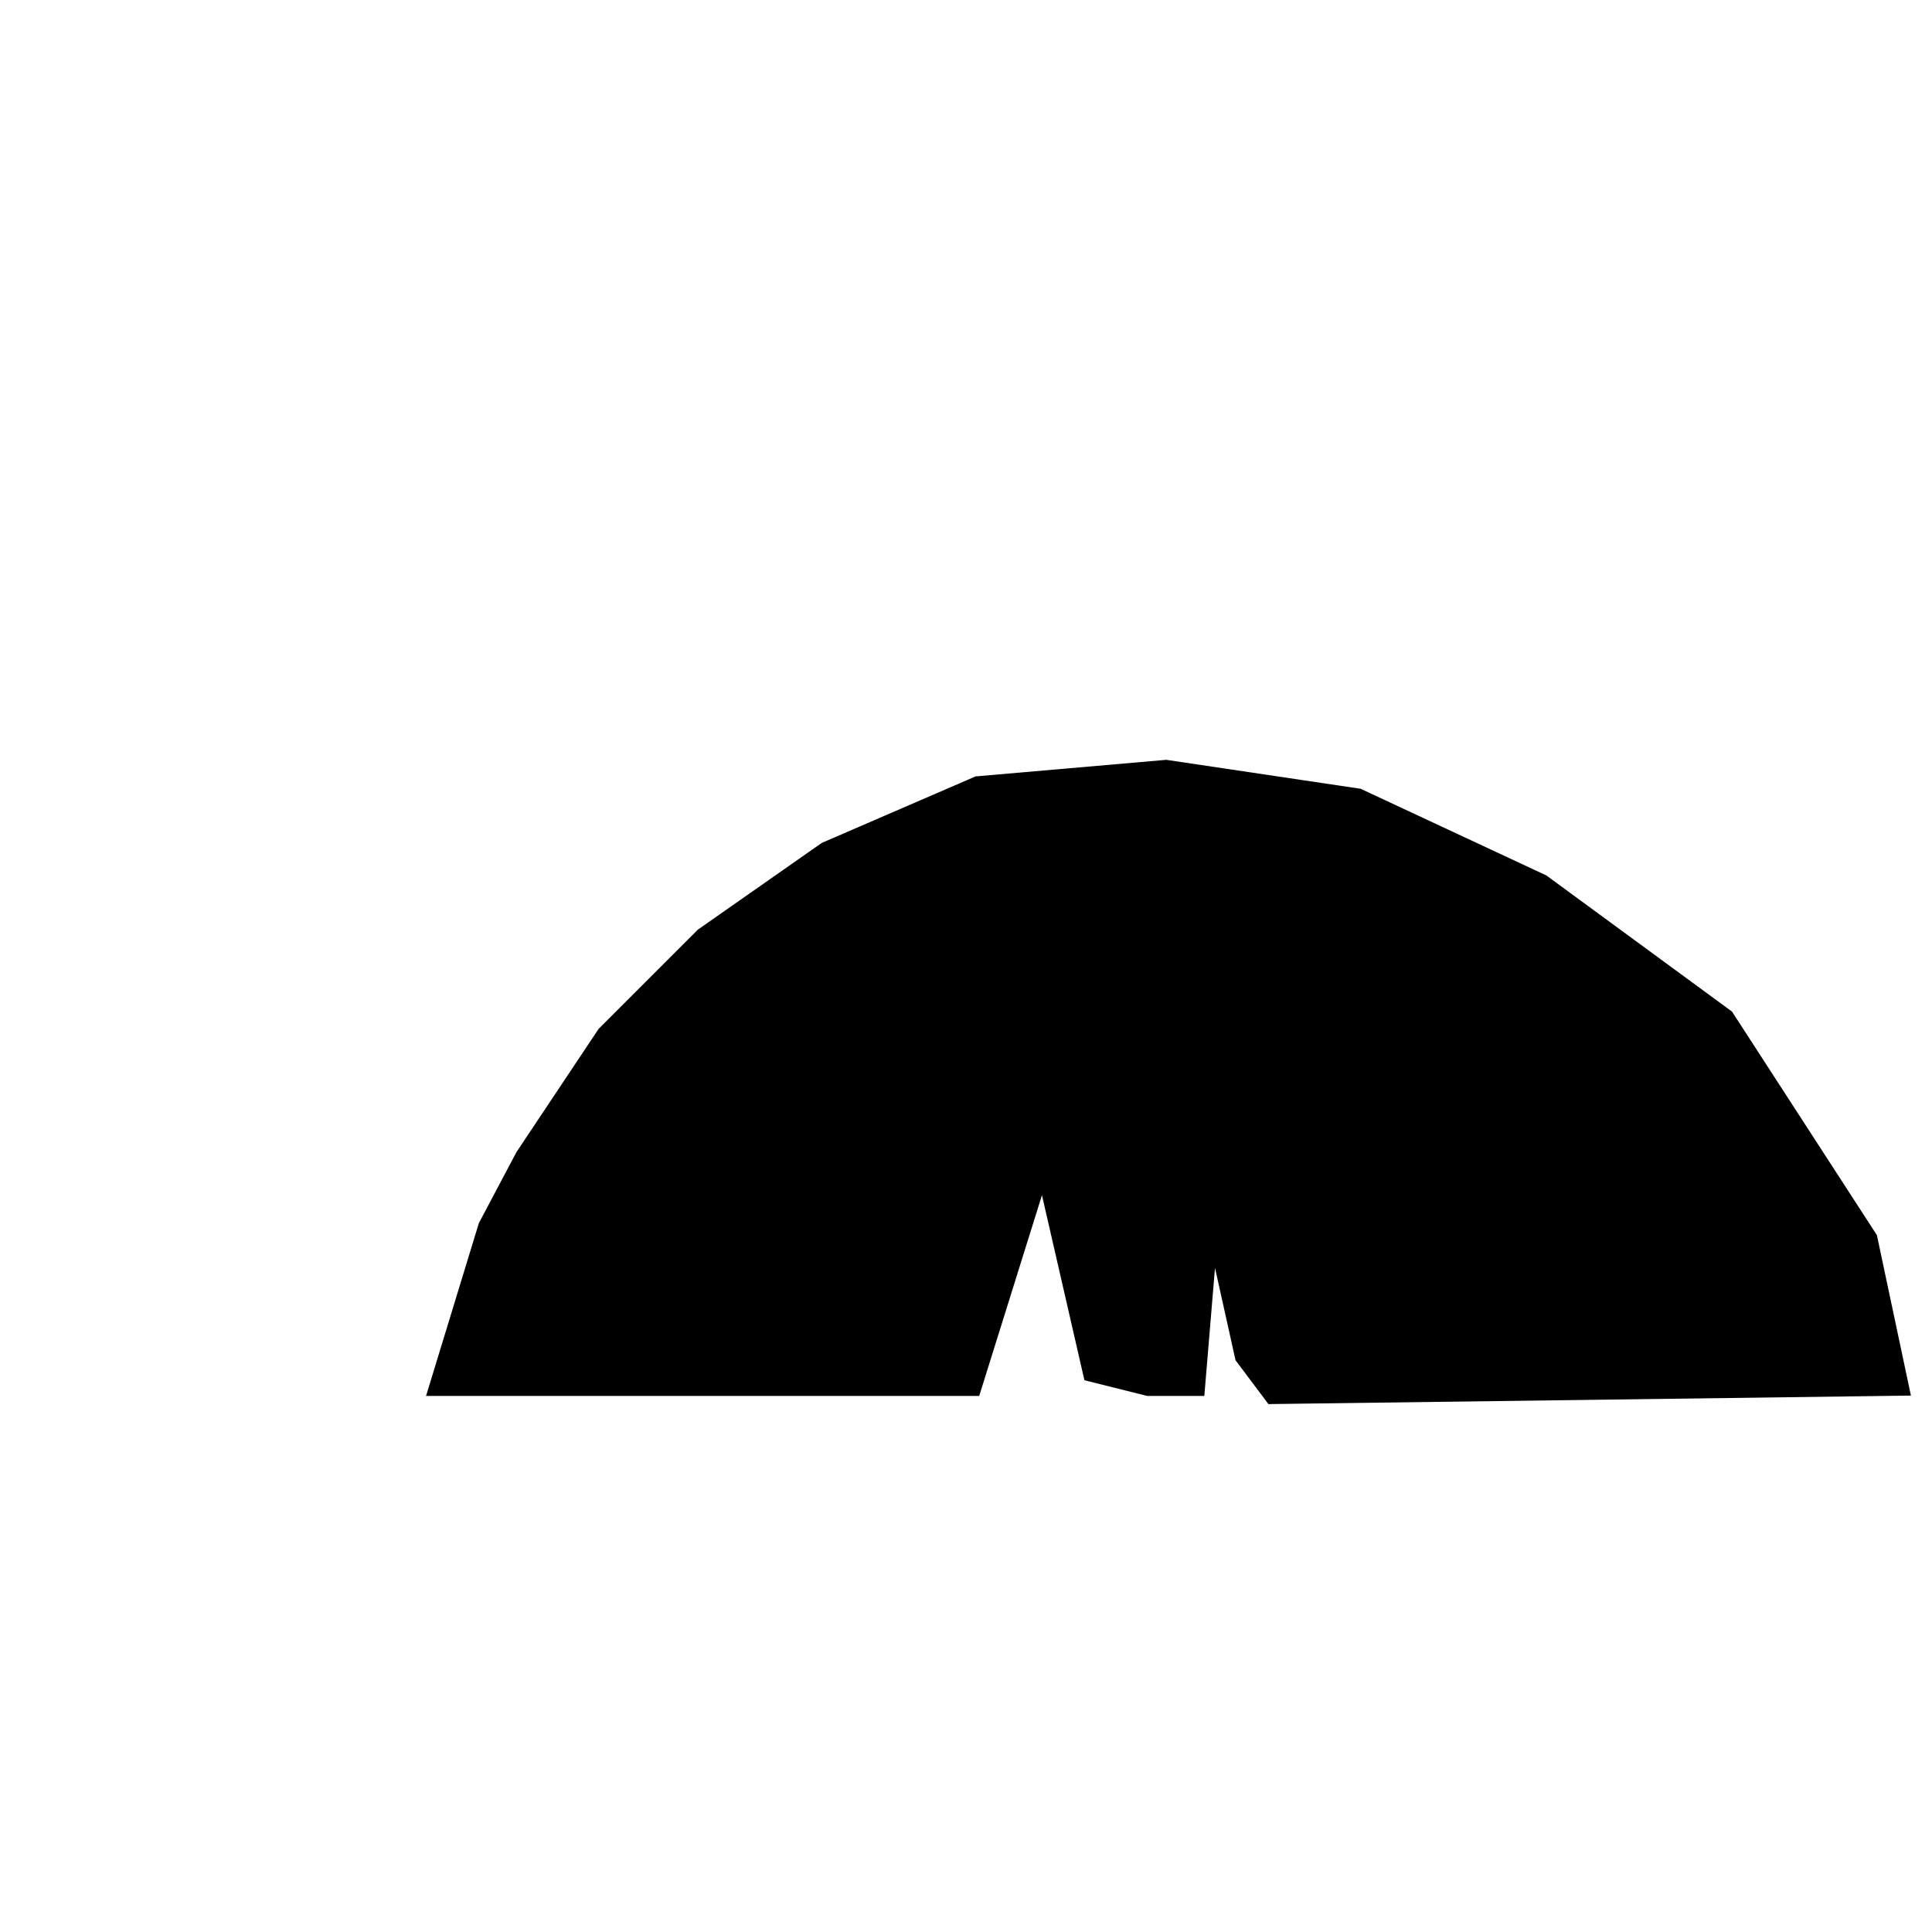
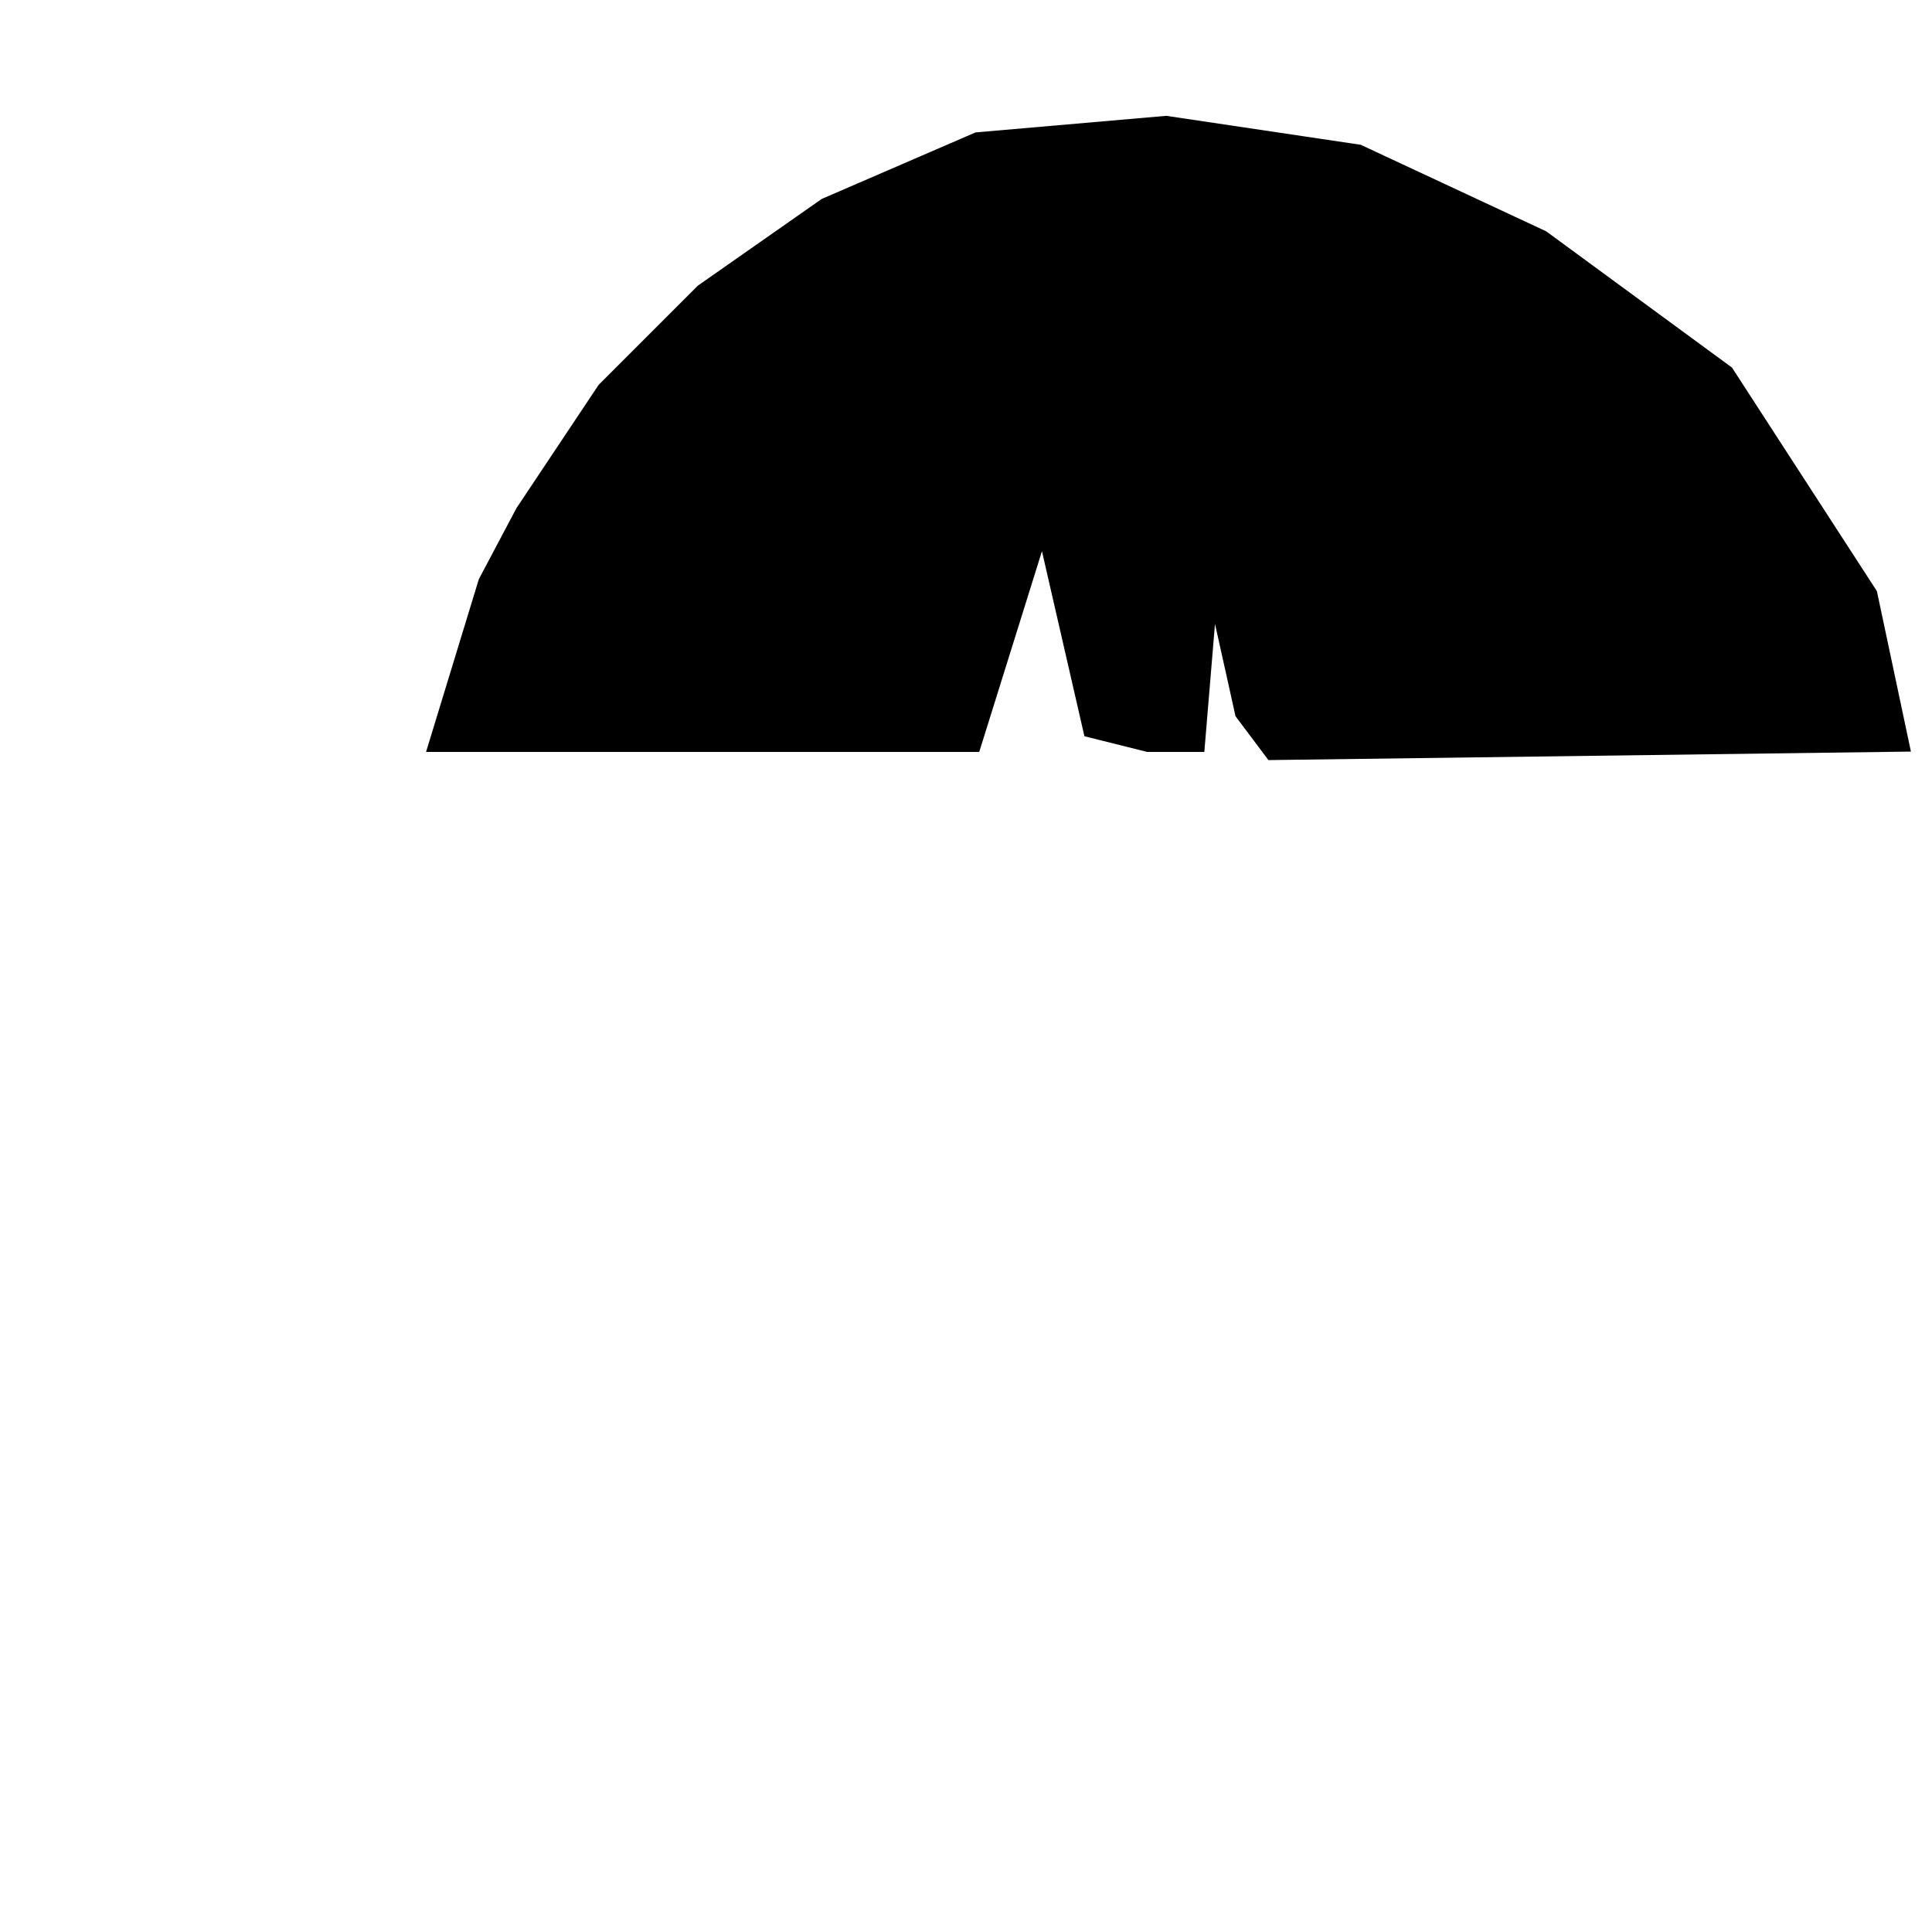
- <svg xmlns="http://www.w3.org/2000/svg" viewBox="32 32 48 48" width="128" height="128" role="img">
+ <svg xmlns="http://www.w3.org/2000/svg" viewBox="32 48 48 48" width="128" height="128" role="img">
  <polygon points="43.261,66.181 55.961,66.181 57.961,59.781 59.361,65.881 60.561,66.181 61.461,66.181 61.961,60.181 63.161,65.581 63.761,66.381 78.861,66.181 78.161,62.881 74.661,57.481 70.161,54.181 65.661,52.081 60.961,51.381 56.361,51.781 52.661,53.381 49.661,55.481 47.261,57.881 45.261,60.881 44.361,62.581 44.361,62.581" fill="#000000" stroke="#000000" stroke-width="1" opacity="1" data-start="0" data-end="9999" data-layer="0" class="" />
</svg>
